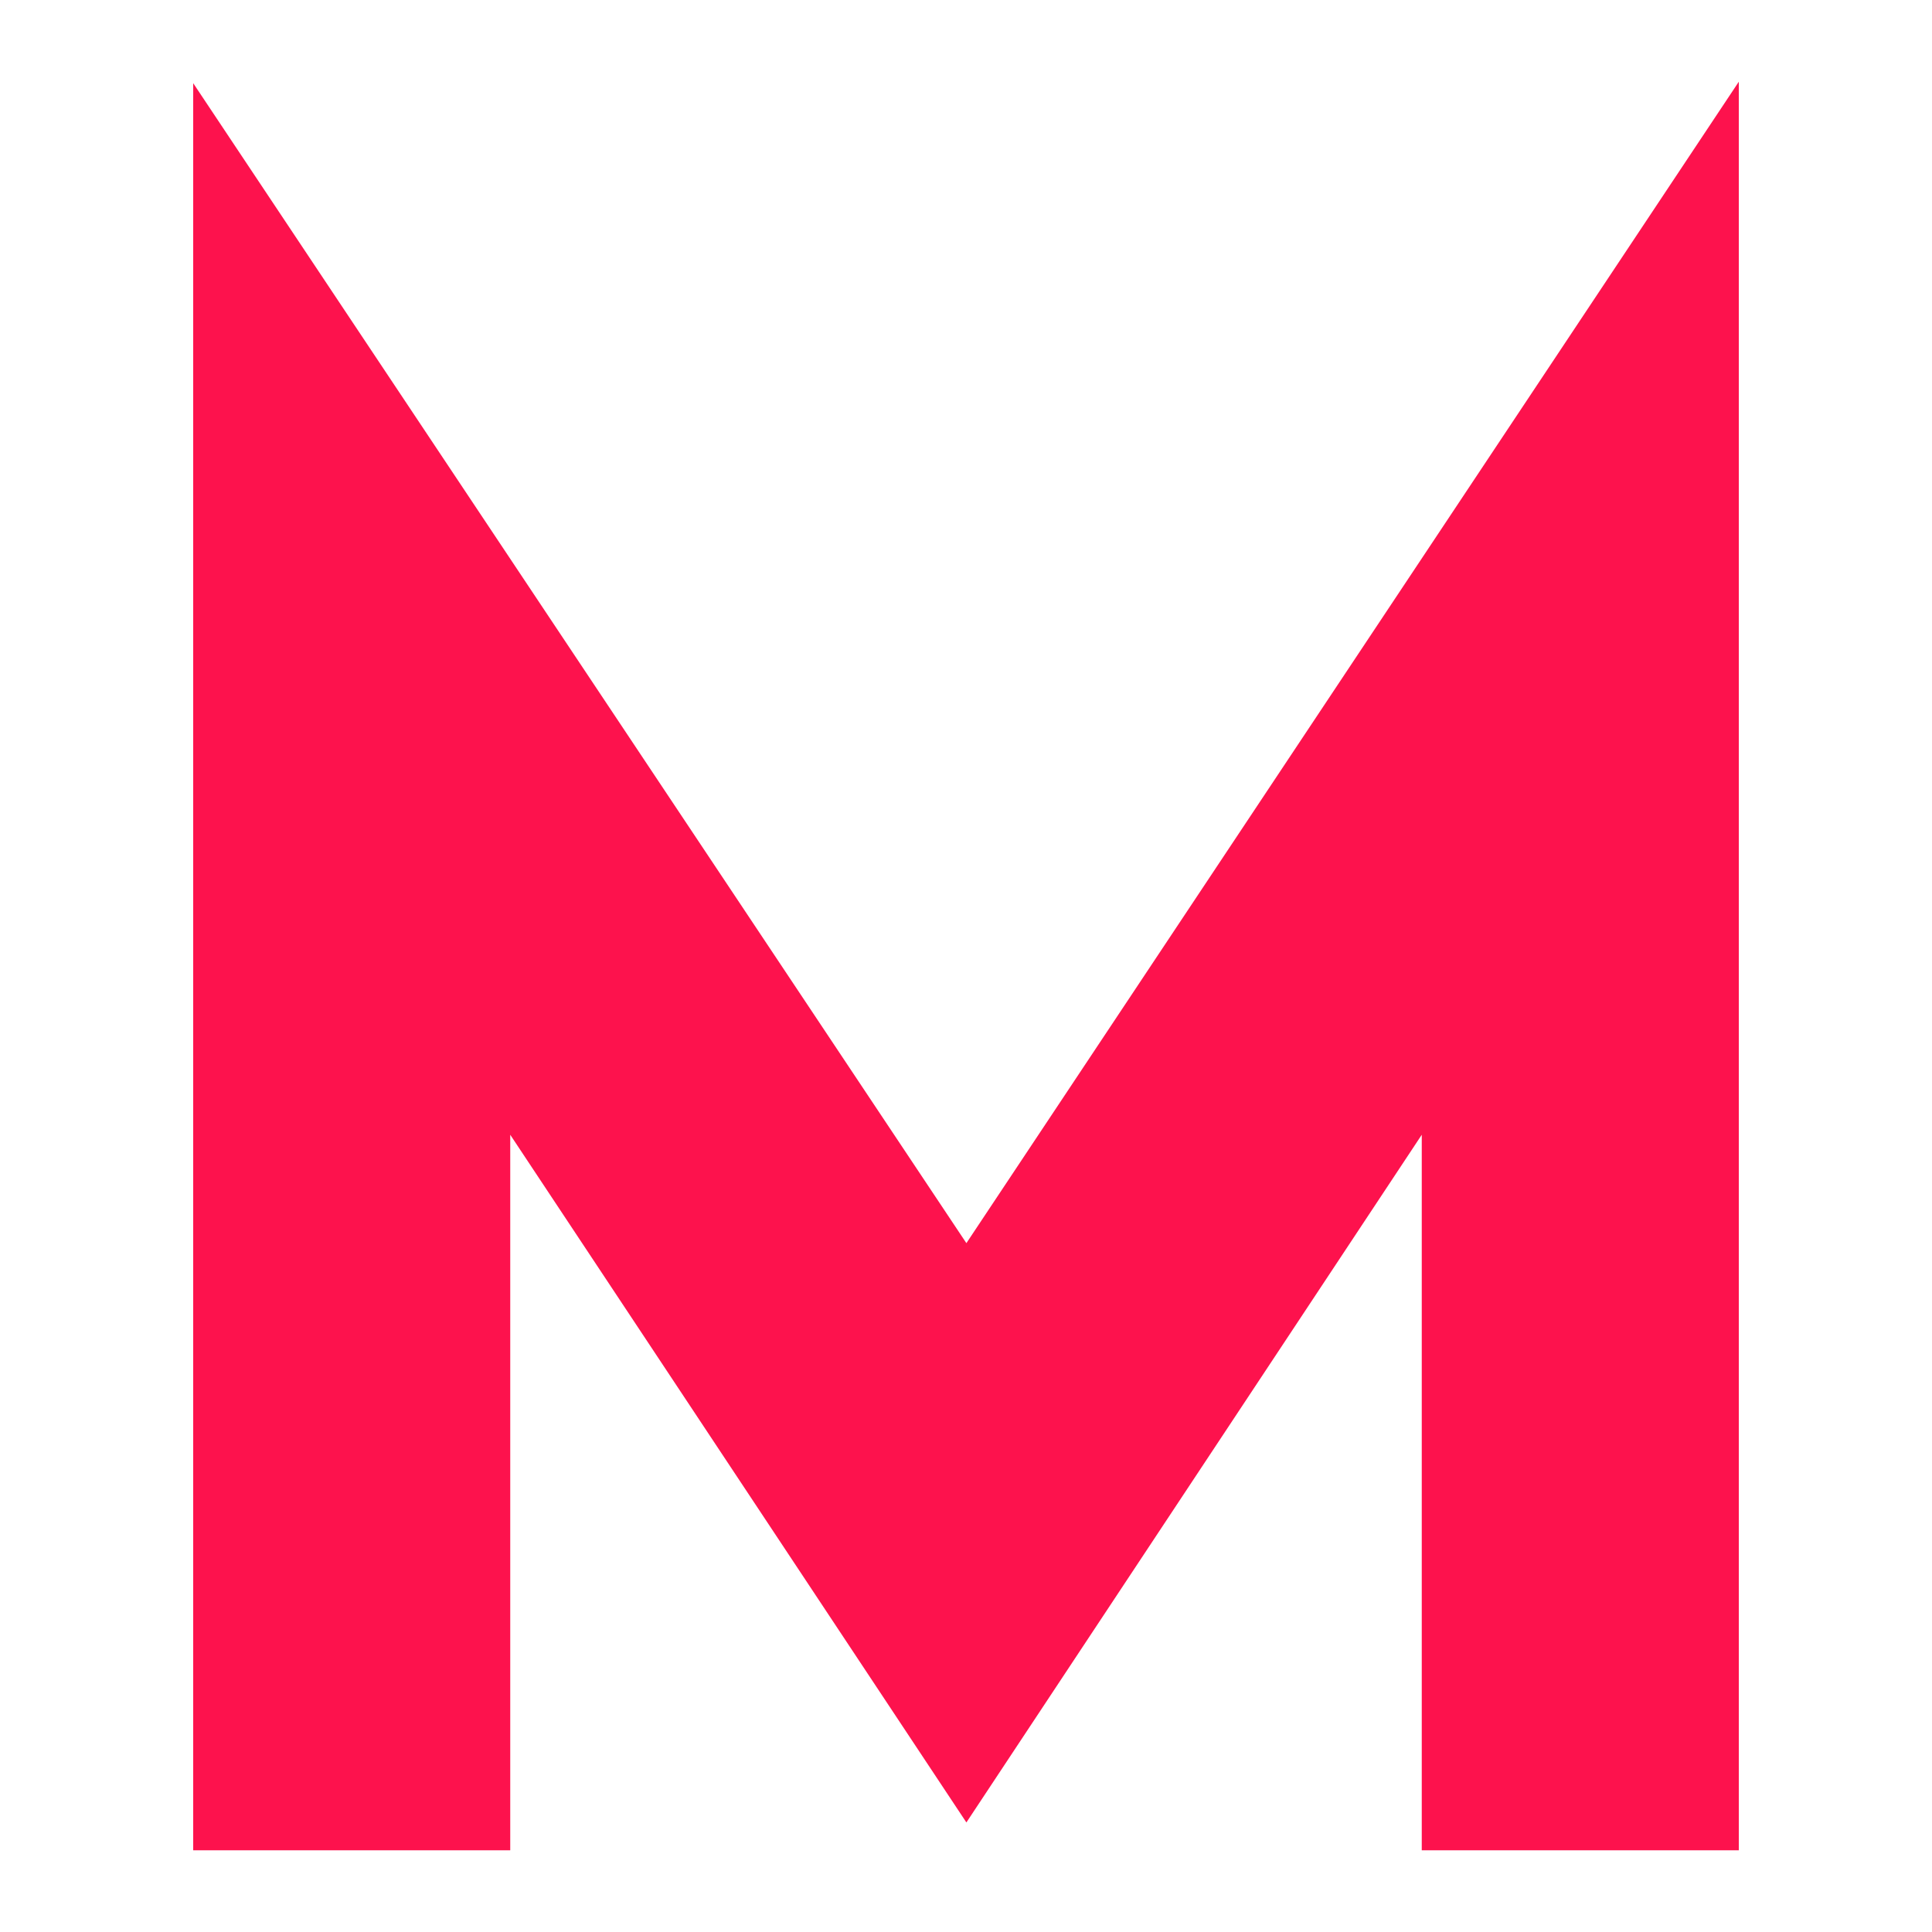
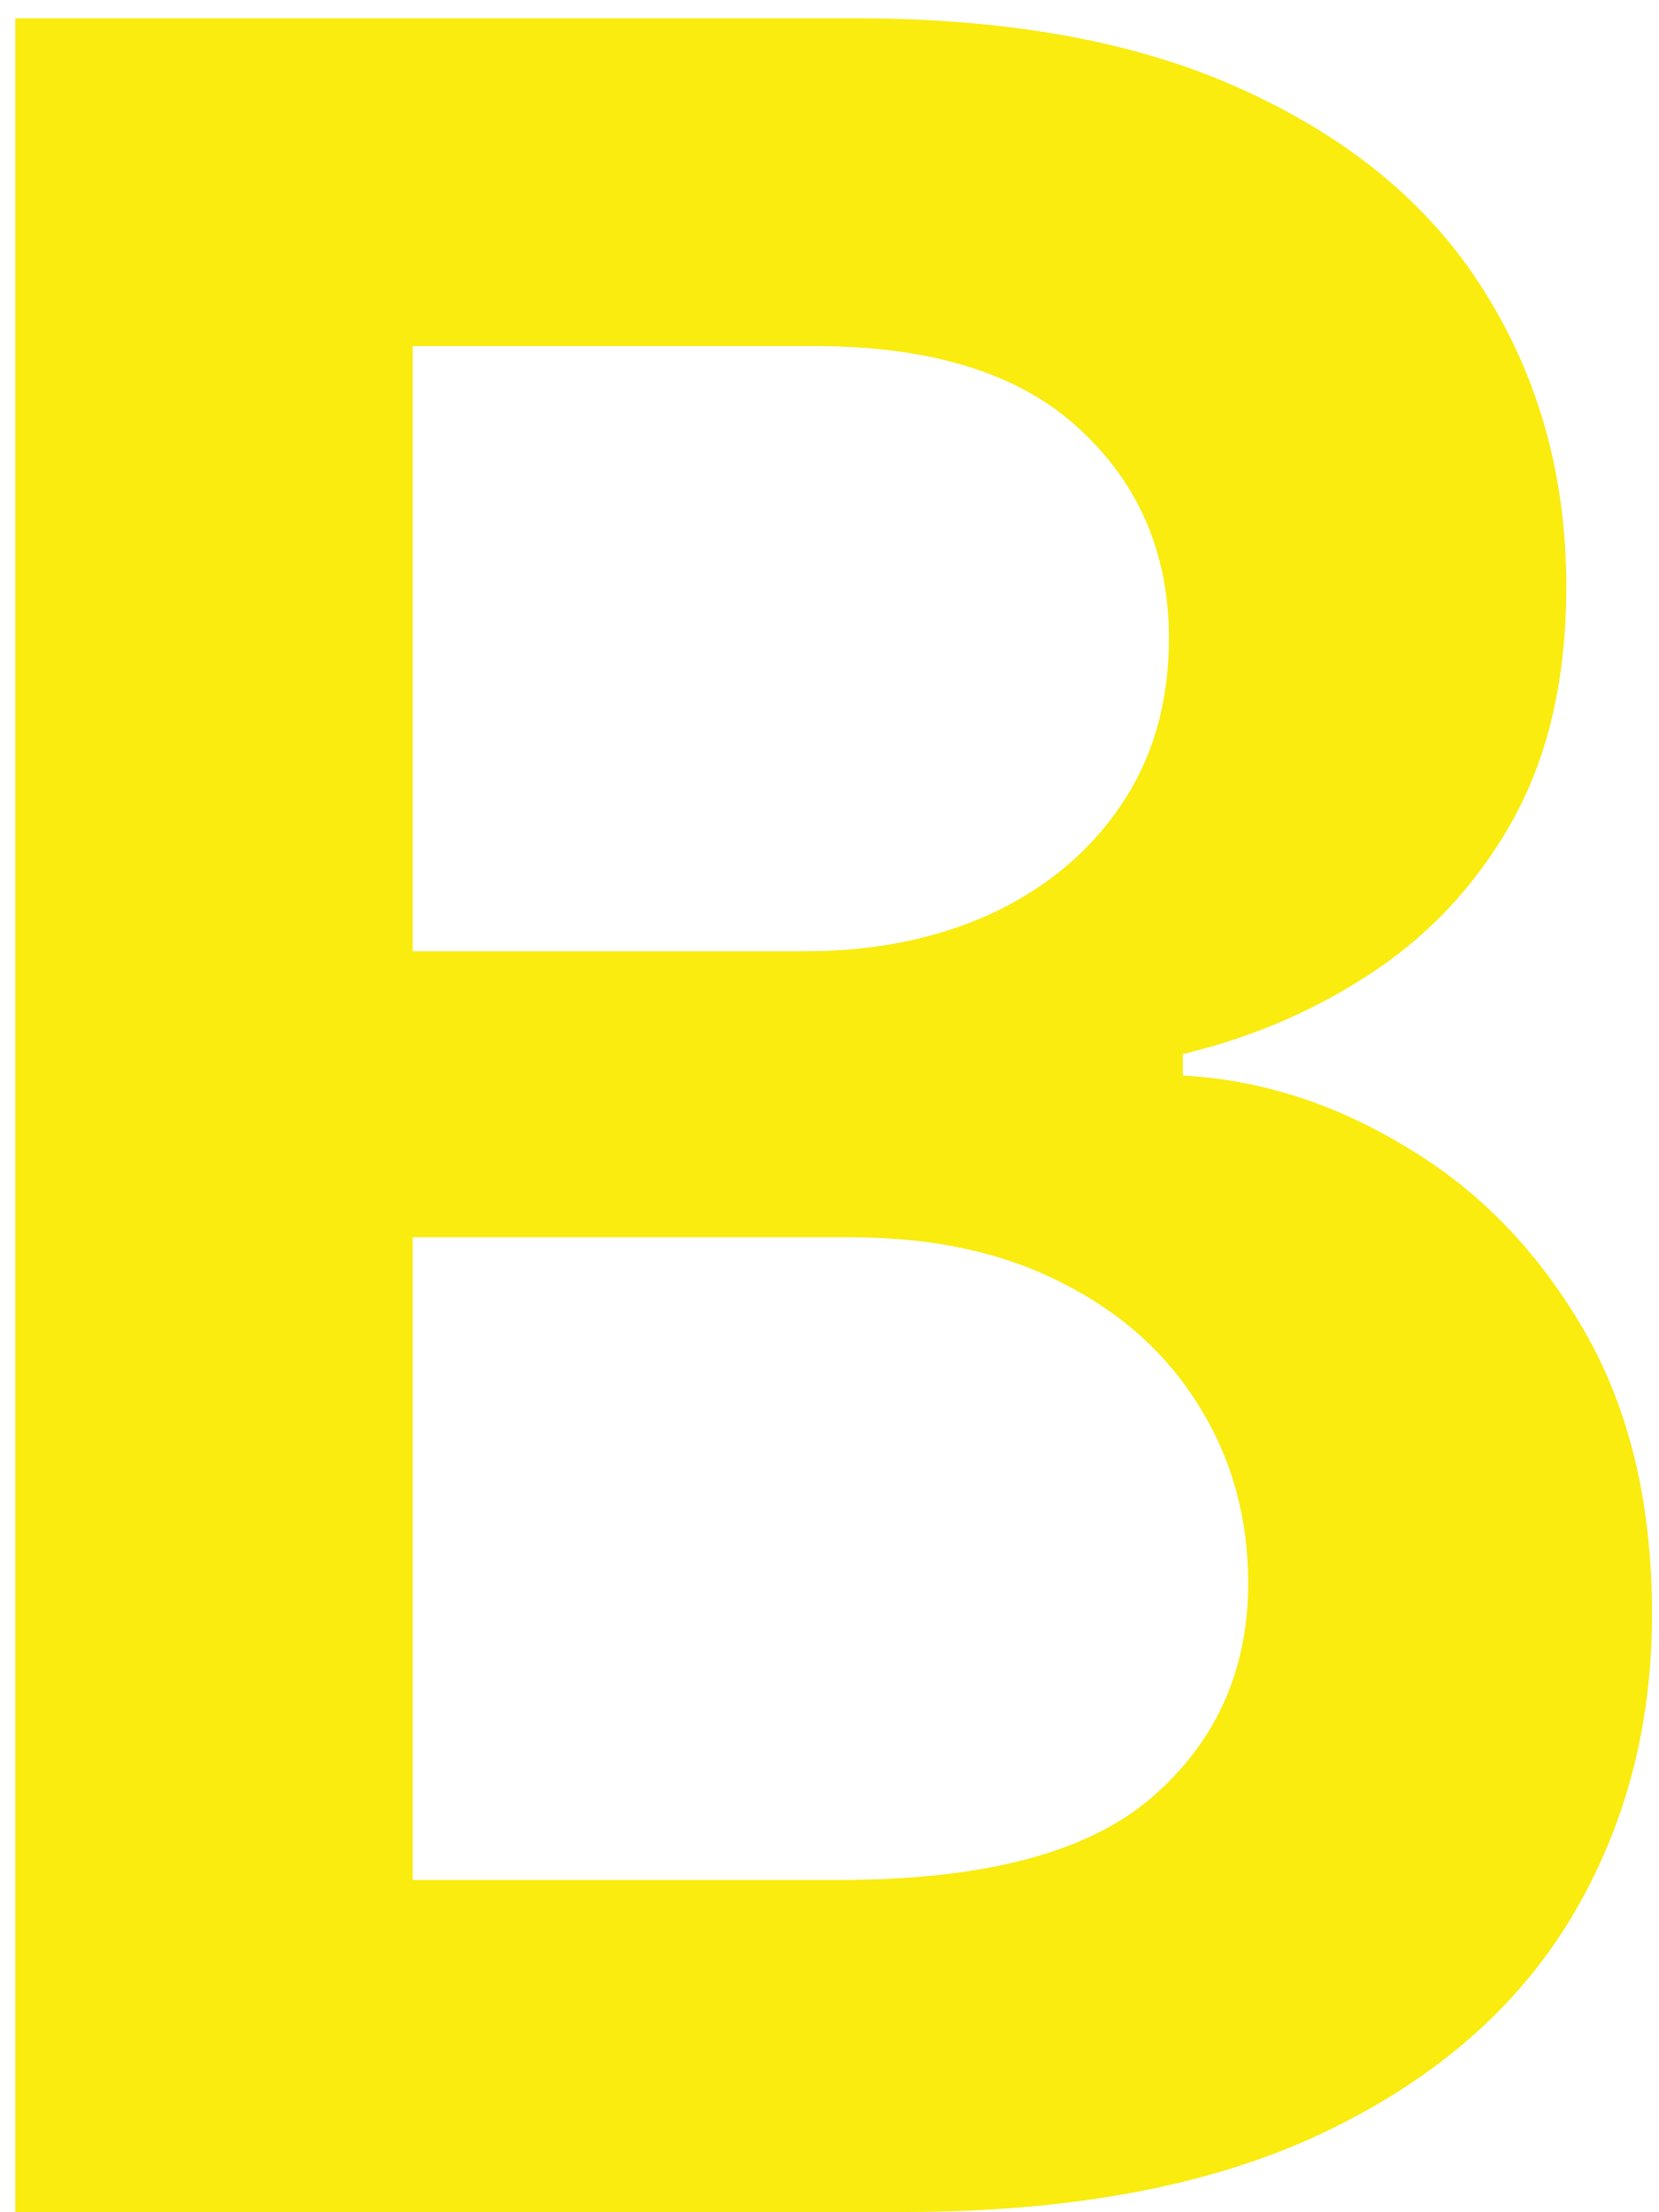
- <svg xmlns="http://www.w3.org/2000/svg" width="20" height="20" viewBox="0 0 20 20" fill="none">
-   <path d="M10.004 12.869L18 0.846V19.154H14.718V11.747L10.004 18.866L5.282 11.747V19.154H2V0.861L10.004 12.869Z" fill="#FD124D" />
+ <svg xmlns="http://www.w3.org/2000/svg" width="66" height="88" viewBox="0 0 66 88" fill="none">
+   <path d="M0.608 88V0.727H34.017C40.324 0.727 45.565 1.722 49.742 3.71C53.946 5.67 57.085 8.355 59.159 11.764C61.261 15.173 62.312 19.037 62.312 23.355C62.312 26.906 61.631 29.946 60.267 32.474C58.903 34.974 57.071 37.006 54.77 38.568C52.469 40.131 49.898 41.253 47.057 41.935V42.787C50.153 42.957 53.122 43.909 55.963 45.642C58.832 47.347 61.176 49.761 62.994 52.886C64.812 56.011 65.722 59.79 65.722 64.222C65.722 68.739 64.628 72.801 62.44 76.409C60.253 79.989 56.957 82.815 52.554 84.889C48.151 86.963 42.611 88 35.935 88H0.608ZM16.418 74.79H33.42C39.159 74.79 43.293 73.696 45.821 71.508C48.378 69.293 49.656 66.452 49.656 62.986C49.656 60.401 49.017 58.071 47.739 55.997C46.46 53.895 44.642 52.247 42.284 51.054C39.926 49.832 37.114 49.222 33.847 49.222H16.418V74.79ZM16.418 37.844H32.057C34.784 37.844 37.242 37.347 39.429 36.352C41.617 35.33 43.335 33.895 44.585 32.048C45.864 30.173 46.503 27.957 46.503 25.401C46.503 22.02 45.31 19.236 42.923 17.048C40.565 14.861 37.057 13.767 32.398 13.767H16.418V37.844Z" fill="#F9EC0E" />
</svg>
